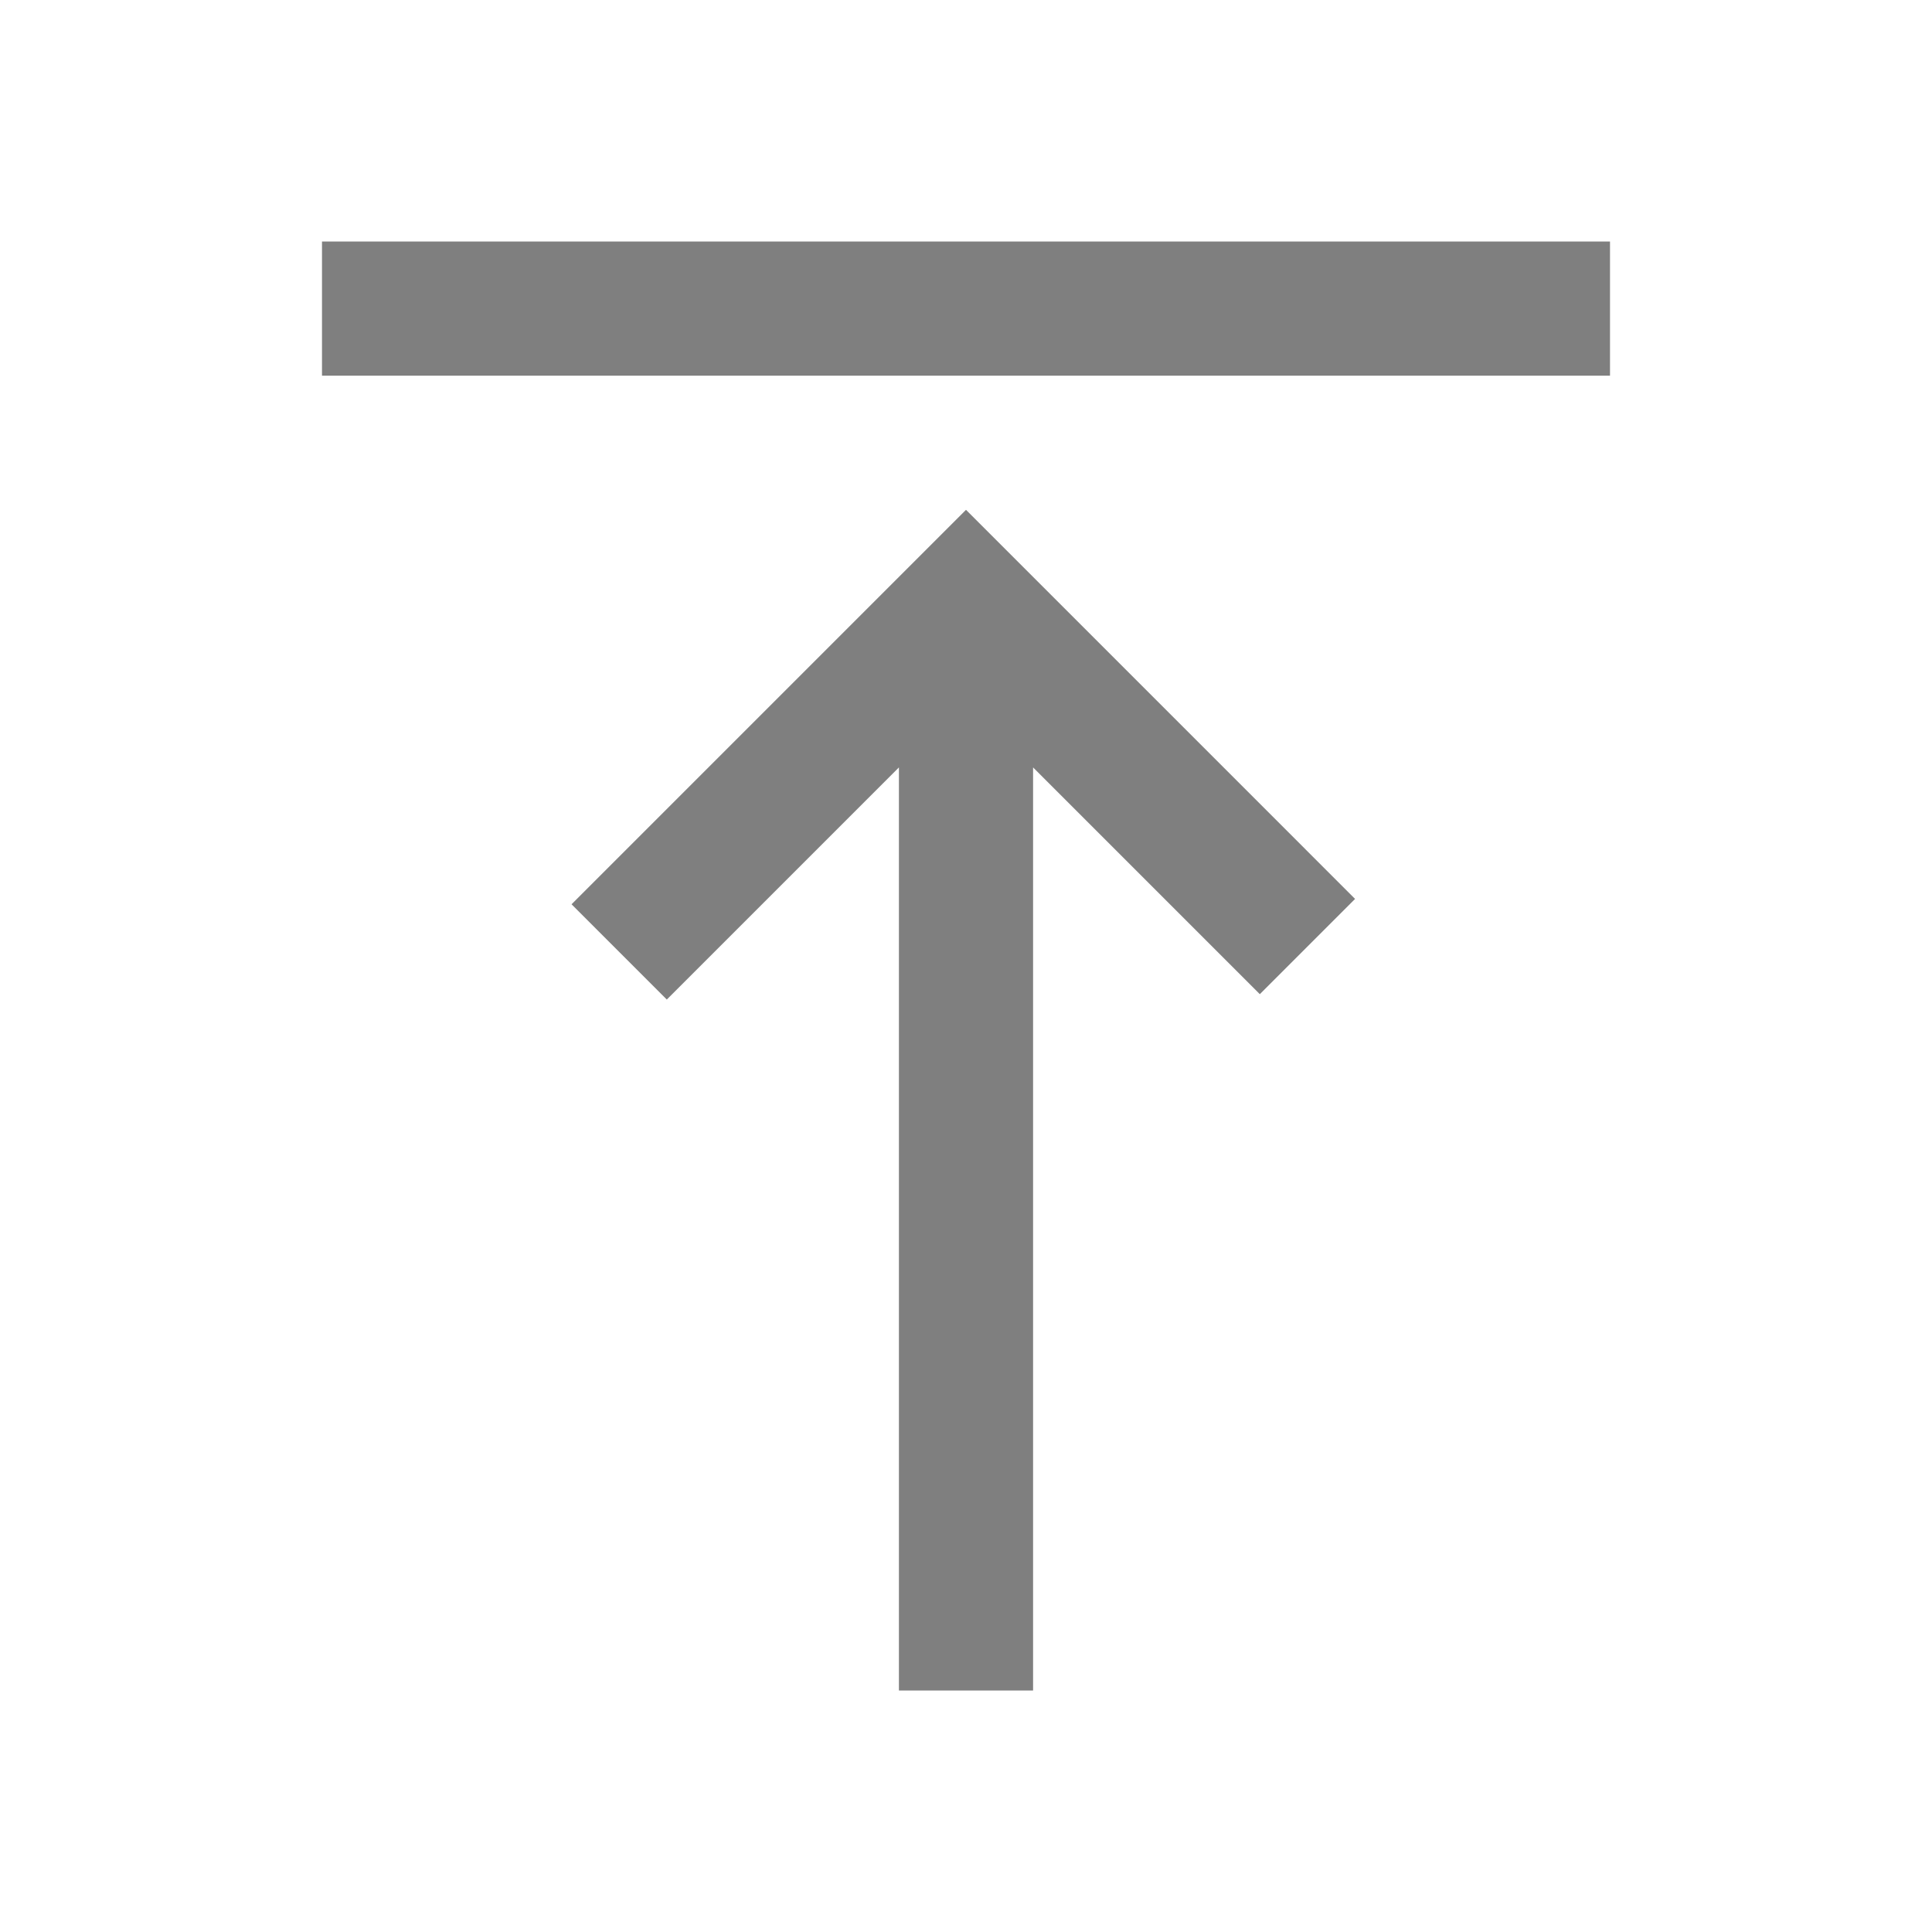
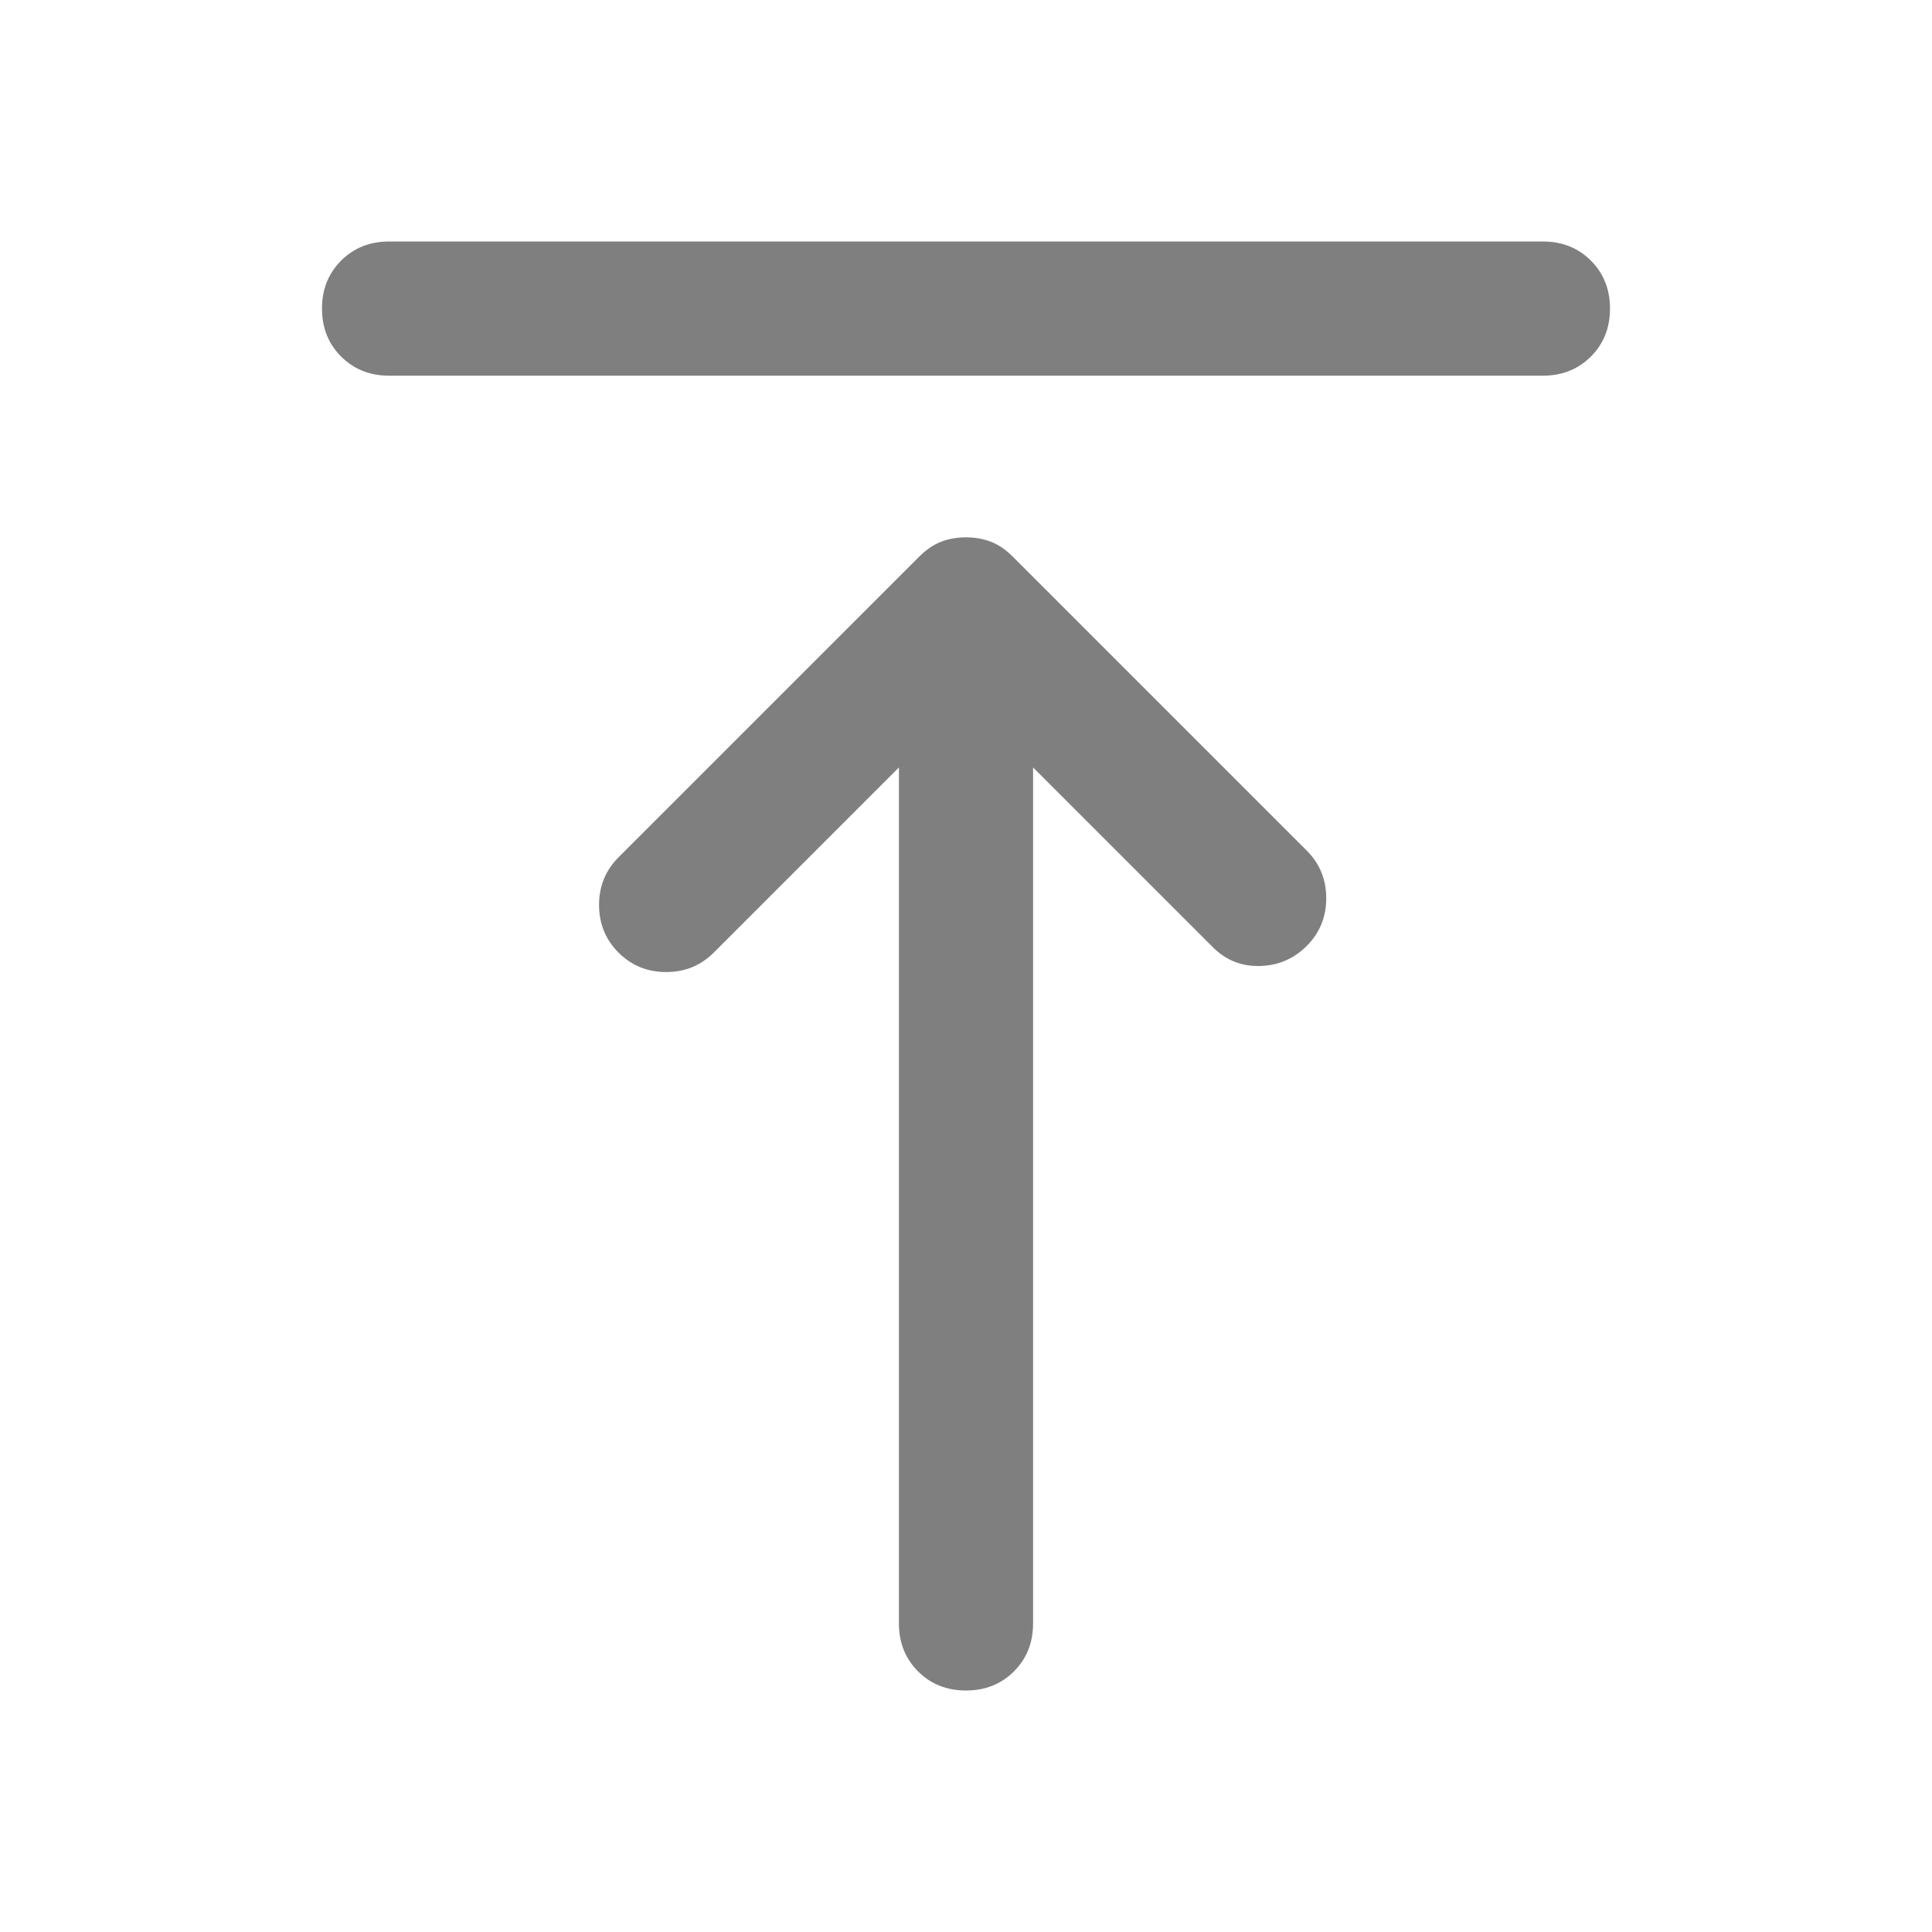
- <svg xmlns="http://www.w3.org/2000/svg" height="40px" viewBox="0 -960 960 960" width="40px" fill="#7F7F7F">
-   <path d="M160-773.33V-840h640v66.67H160ZM446.67-120v-458.67L331.33-463.33 284-510.67l196-196 193.33 193.34L626-466 513.33-578.67V-120h-66.66Z" />
+ <svg xmlns="http://www.w3.org/2000/svg" height="40px" viewBox="0 -960 960 960" width="40px" fill="#7f7f7f">
+   <path d="M193.33-773.33q-14.33 0-23.83-9.5-9.5-9.5-9.5-23.84 0-14.33 9.5-23.83 9.5-9.5 23.83-9.5h573.34q14.33 0 23.83 9.5 9.5 9.5 9.5 23.83 0 14.34-9.5 23.84t-23.83 9.5H193.33ZM480-120q-14.33 0-23.83-9.5-9.5-9.5-9.5-23.83v-425.34l-92 92Q345-477 331-477q-14 0-23.67-9.67-9.66-9.66-9.66-23.66t9.66-23.67l149.34-149.33q5.33-5.34 11-7.5Q473.33-693 480-693t12.33 2.17q5.67 2.16 11 7.5l146 146q9.67 9.66 9.67 23.66T649.33-490q-9.66 9.67-23.33 10-13.67.33-23.33-9.33l-89.34-89.34v425.34q0 14.33-9.5 23.83-9.5 9.5-23.83 9.5Z" />
</svg>
